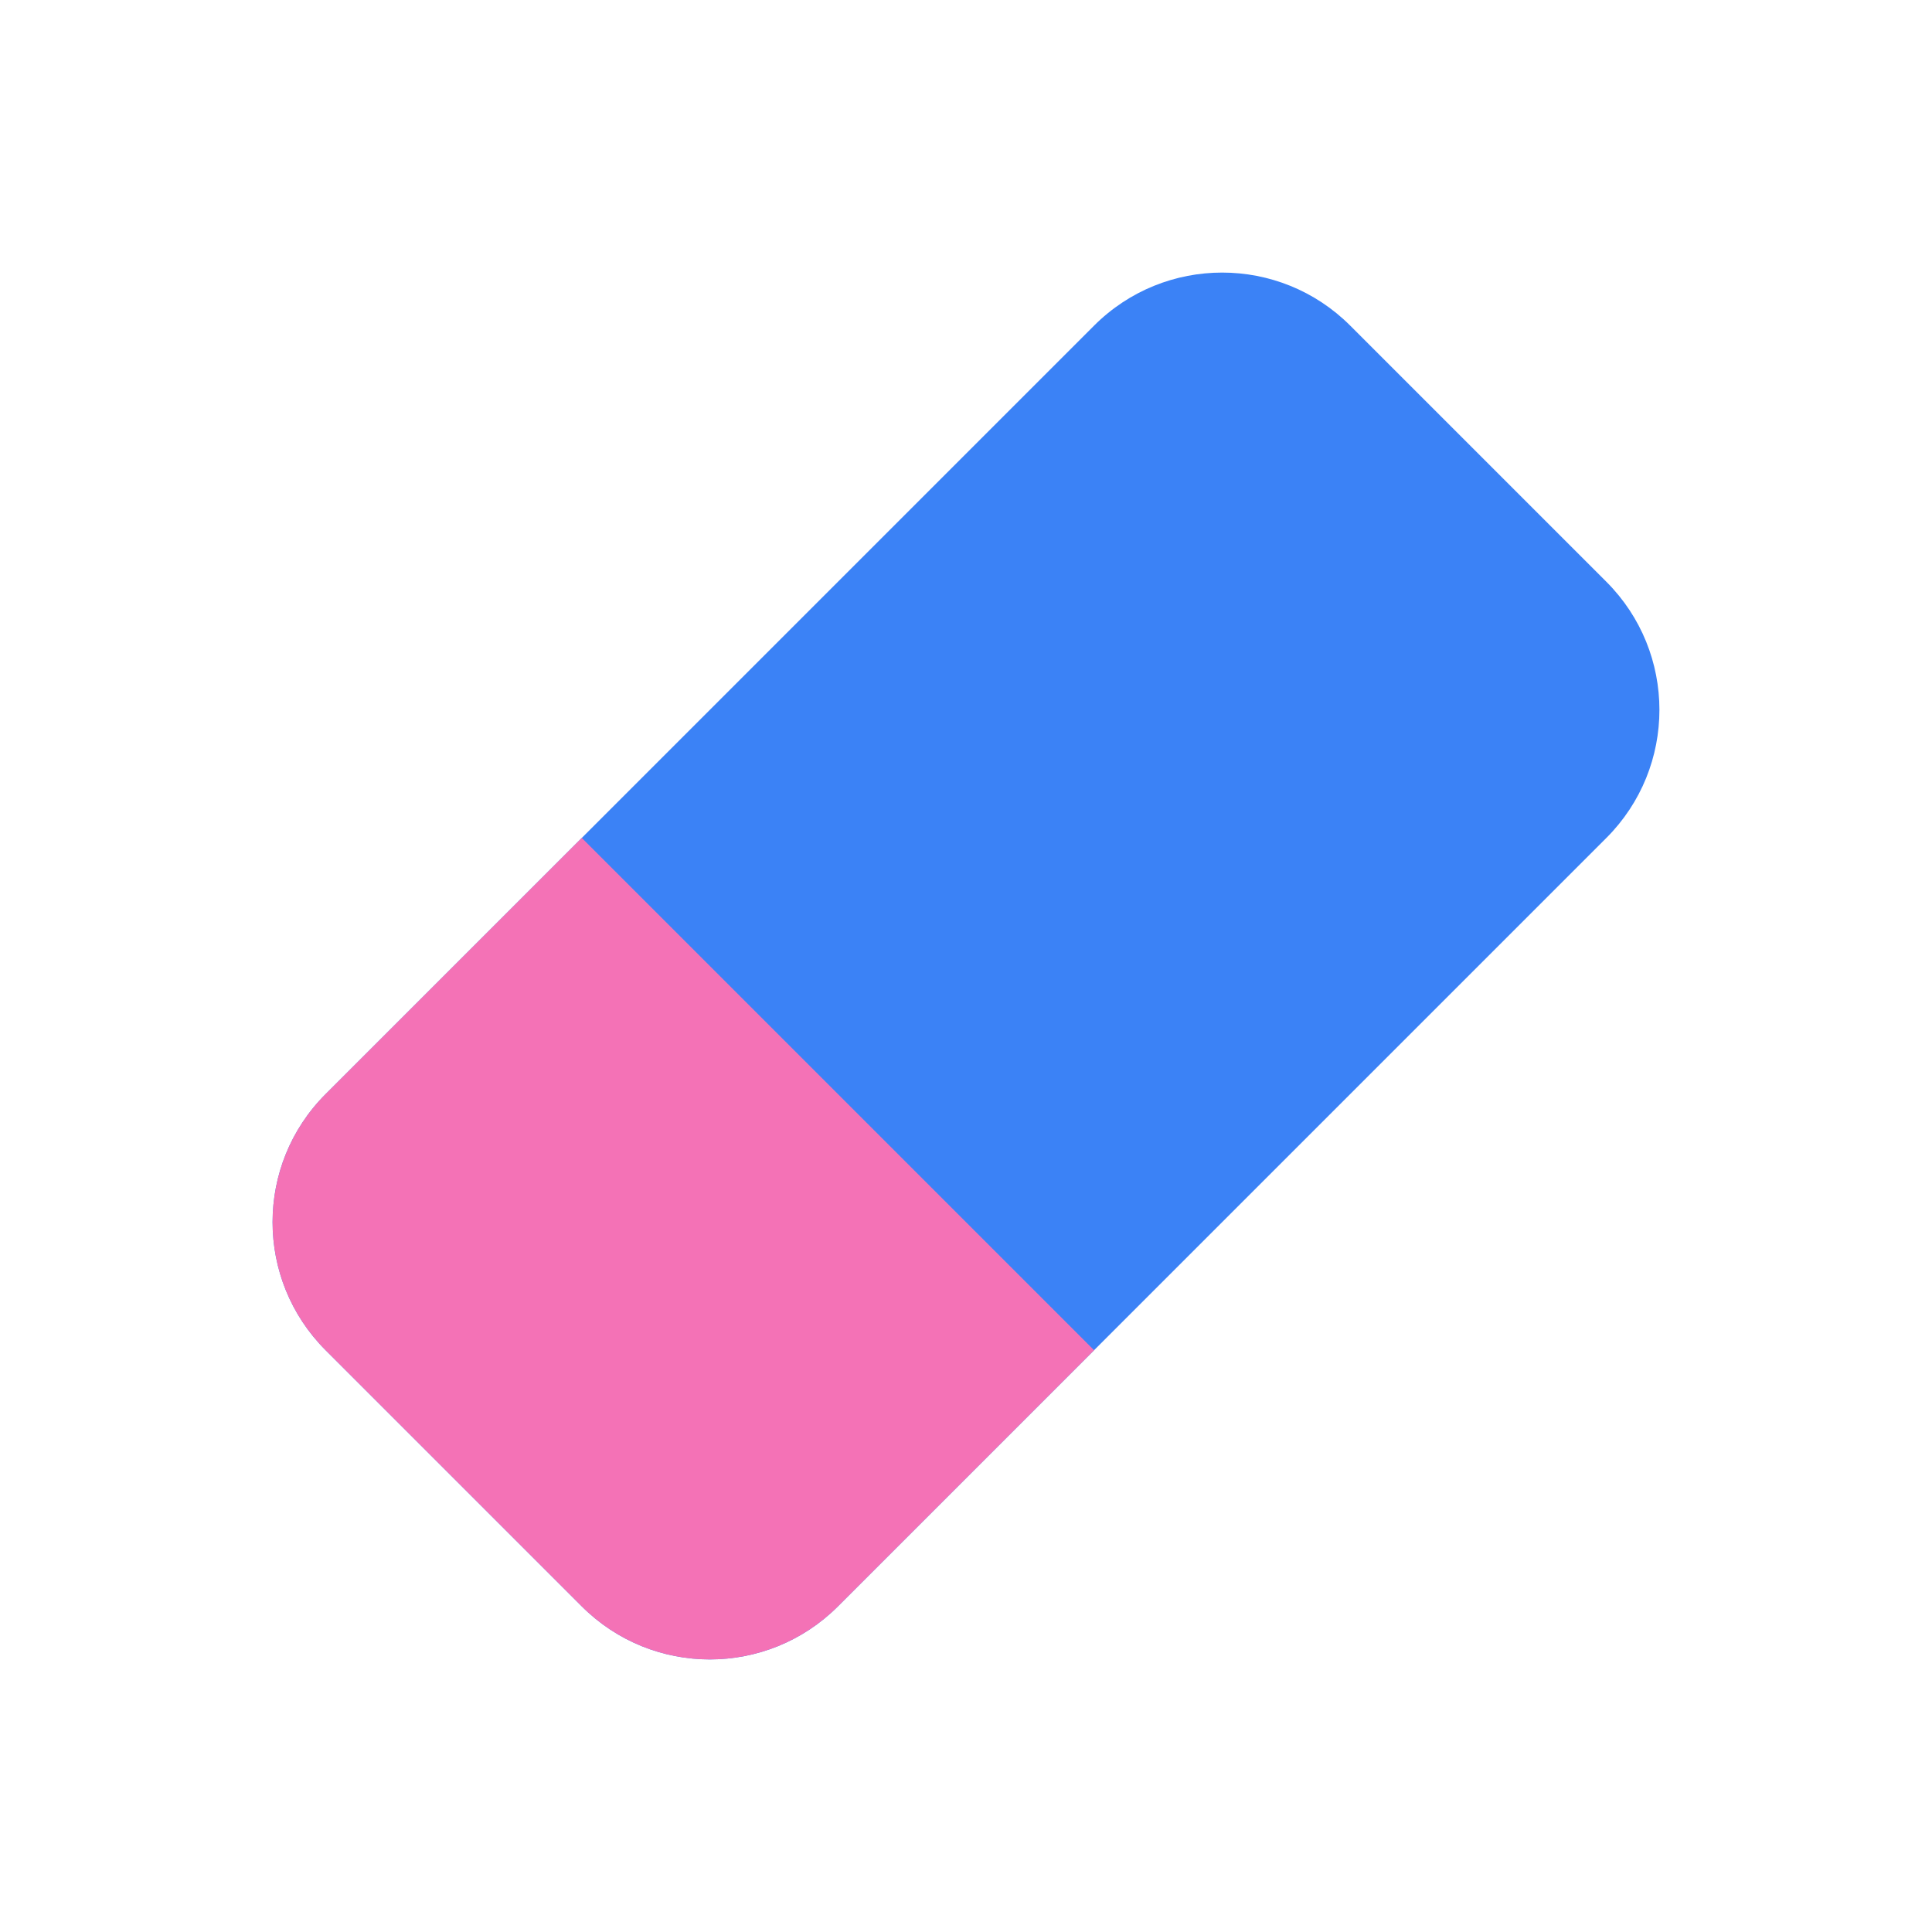
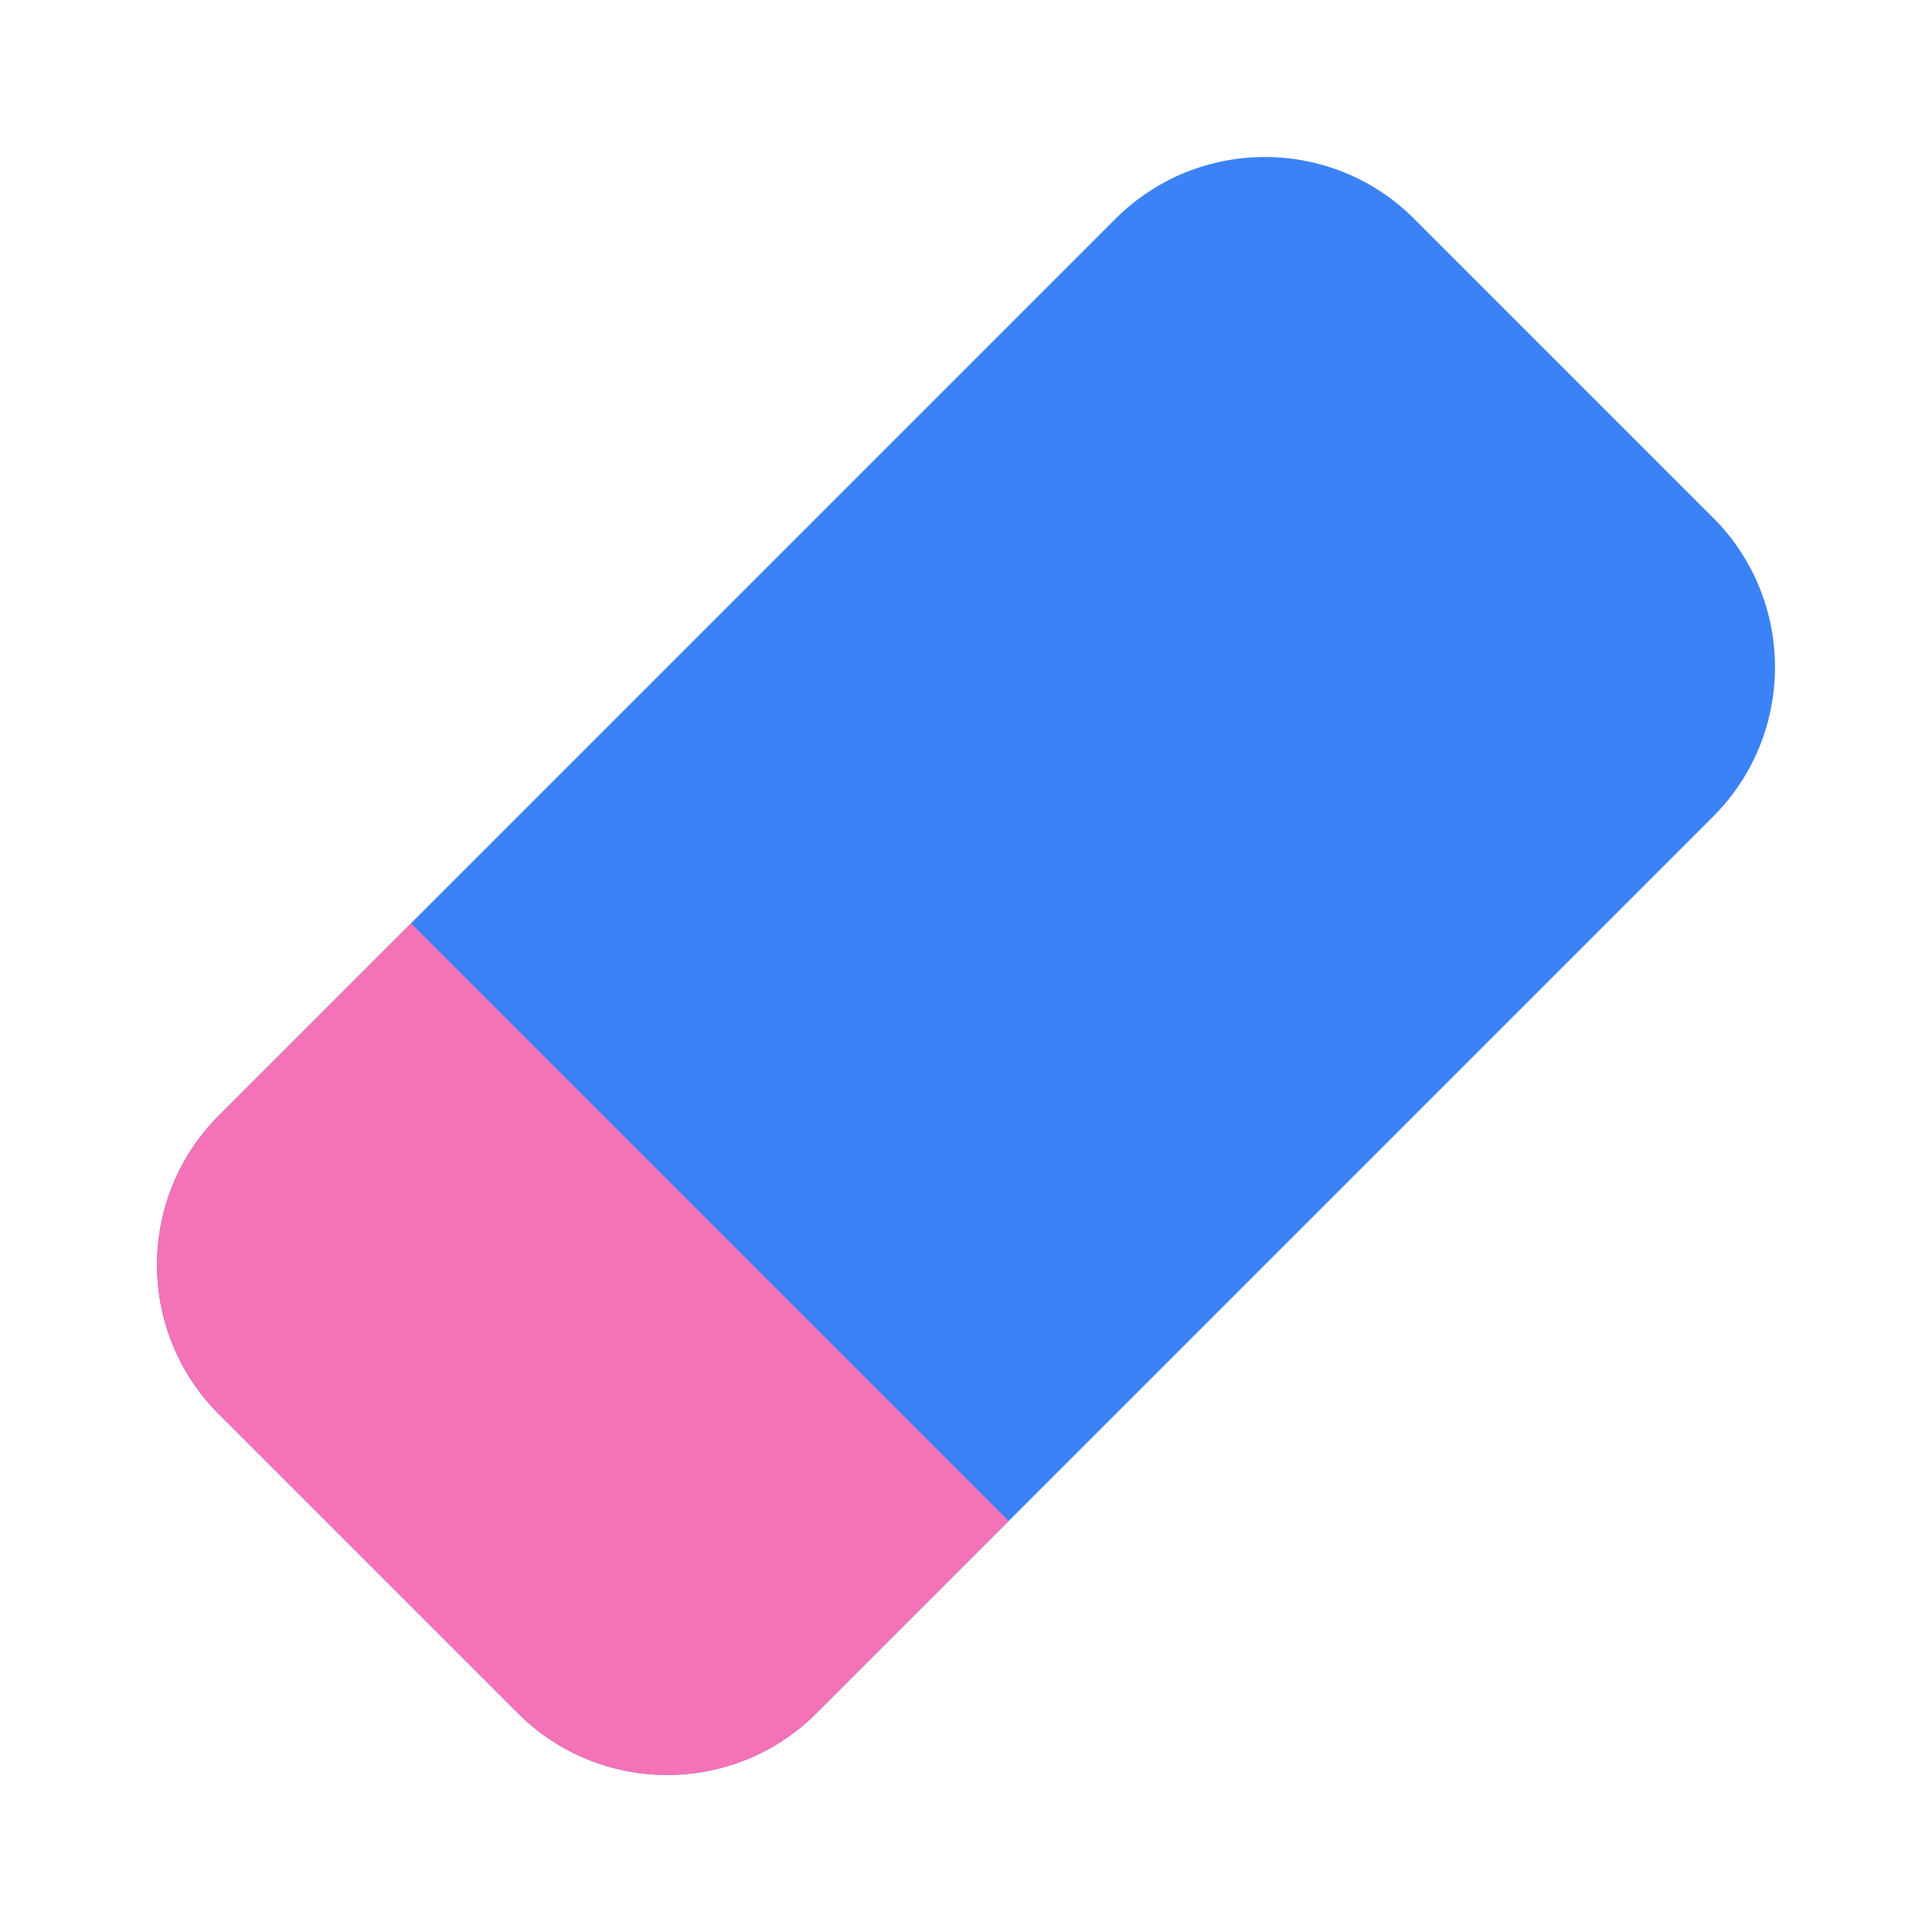
<svg xmlns="http://www.w3.org/2000/svg" width="32" height="32" viewBox="0 0 32 32">
  <g transform="rotate(-45 16 16)">
-     <rect x="4" y="10" width="24" height="12" rx="3" fill="#3b82f6" />
-     <path d="M7 10h6v12H7a3 3 0 0 1-3-3v-6a3 3 0 0 1 3-3z" fill="#f472b6" />
+     <rect x="2" y="9" width="28" height="14" rx="3.5" fill="#3b82f6" />
+     <path d="M5.5 9H10v14H5.5A3.5 3.5 0 0 1 2 19.5v-7A3.5 3.5 0 0 1 5.5 9z" fill="#f472b6" />
  </g>
</svg>
